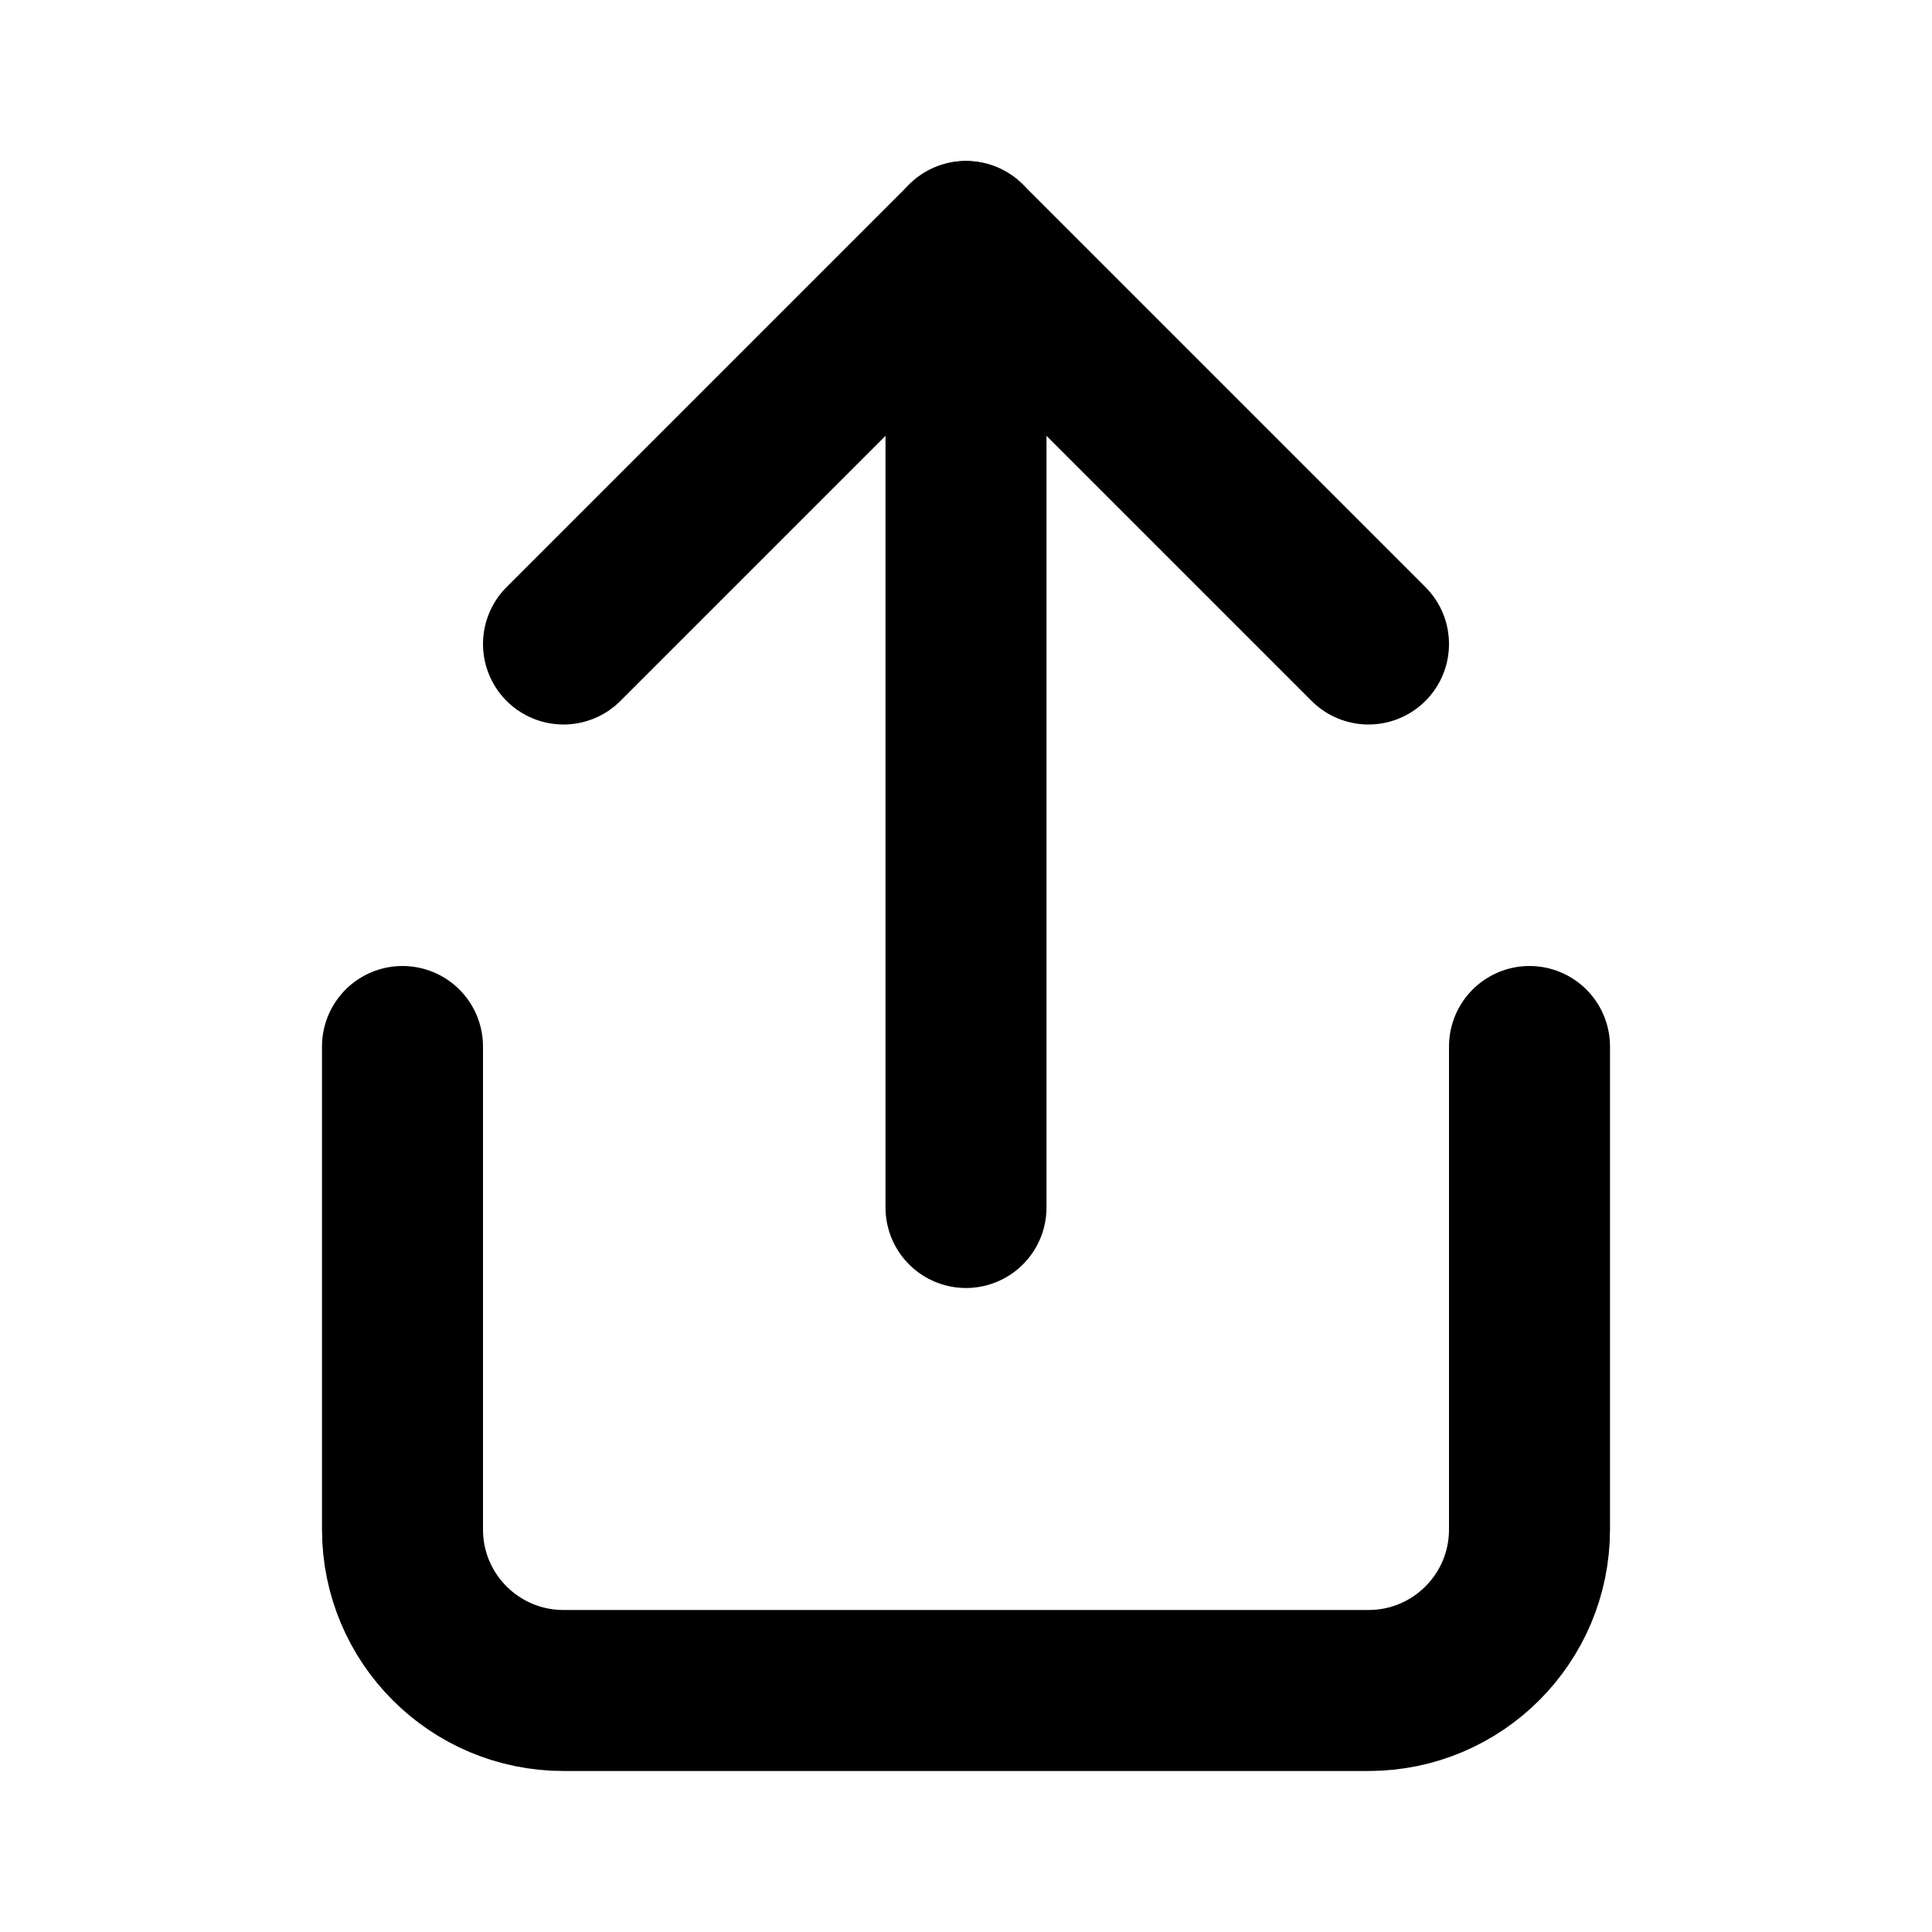
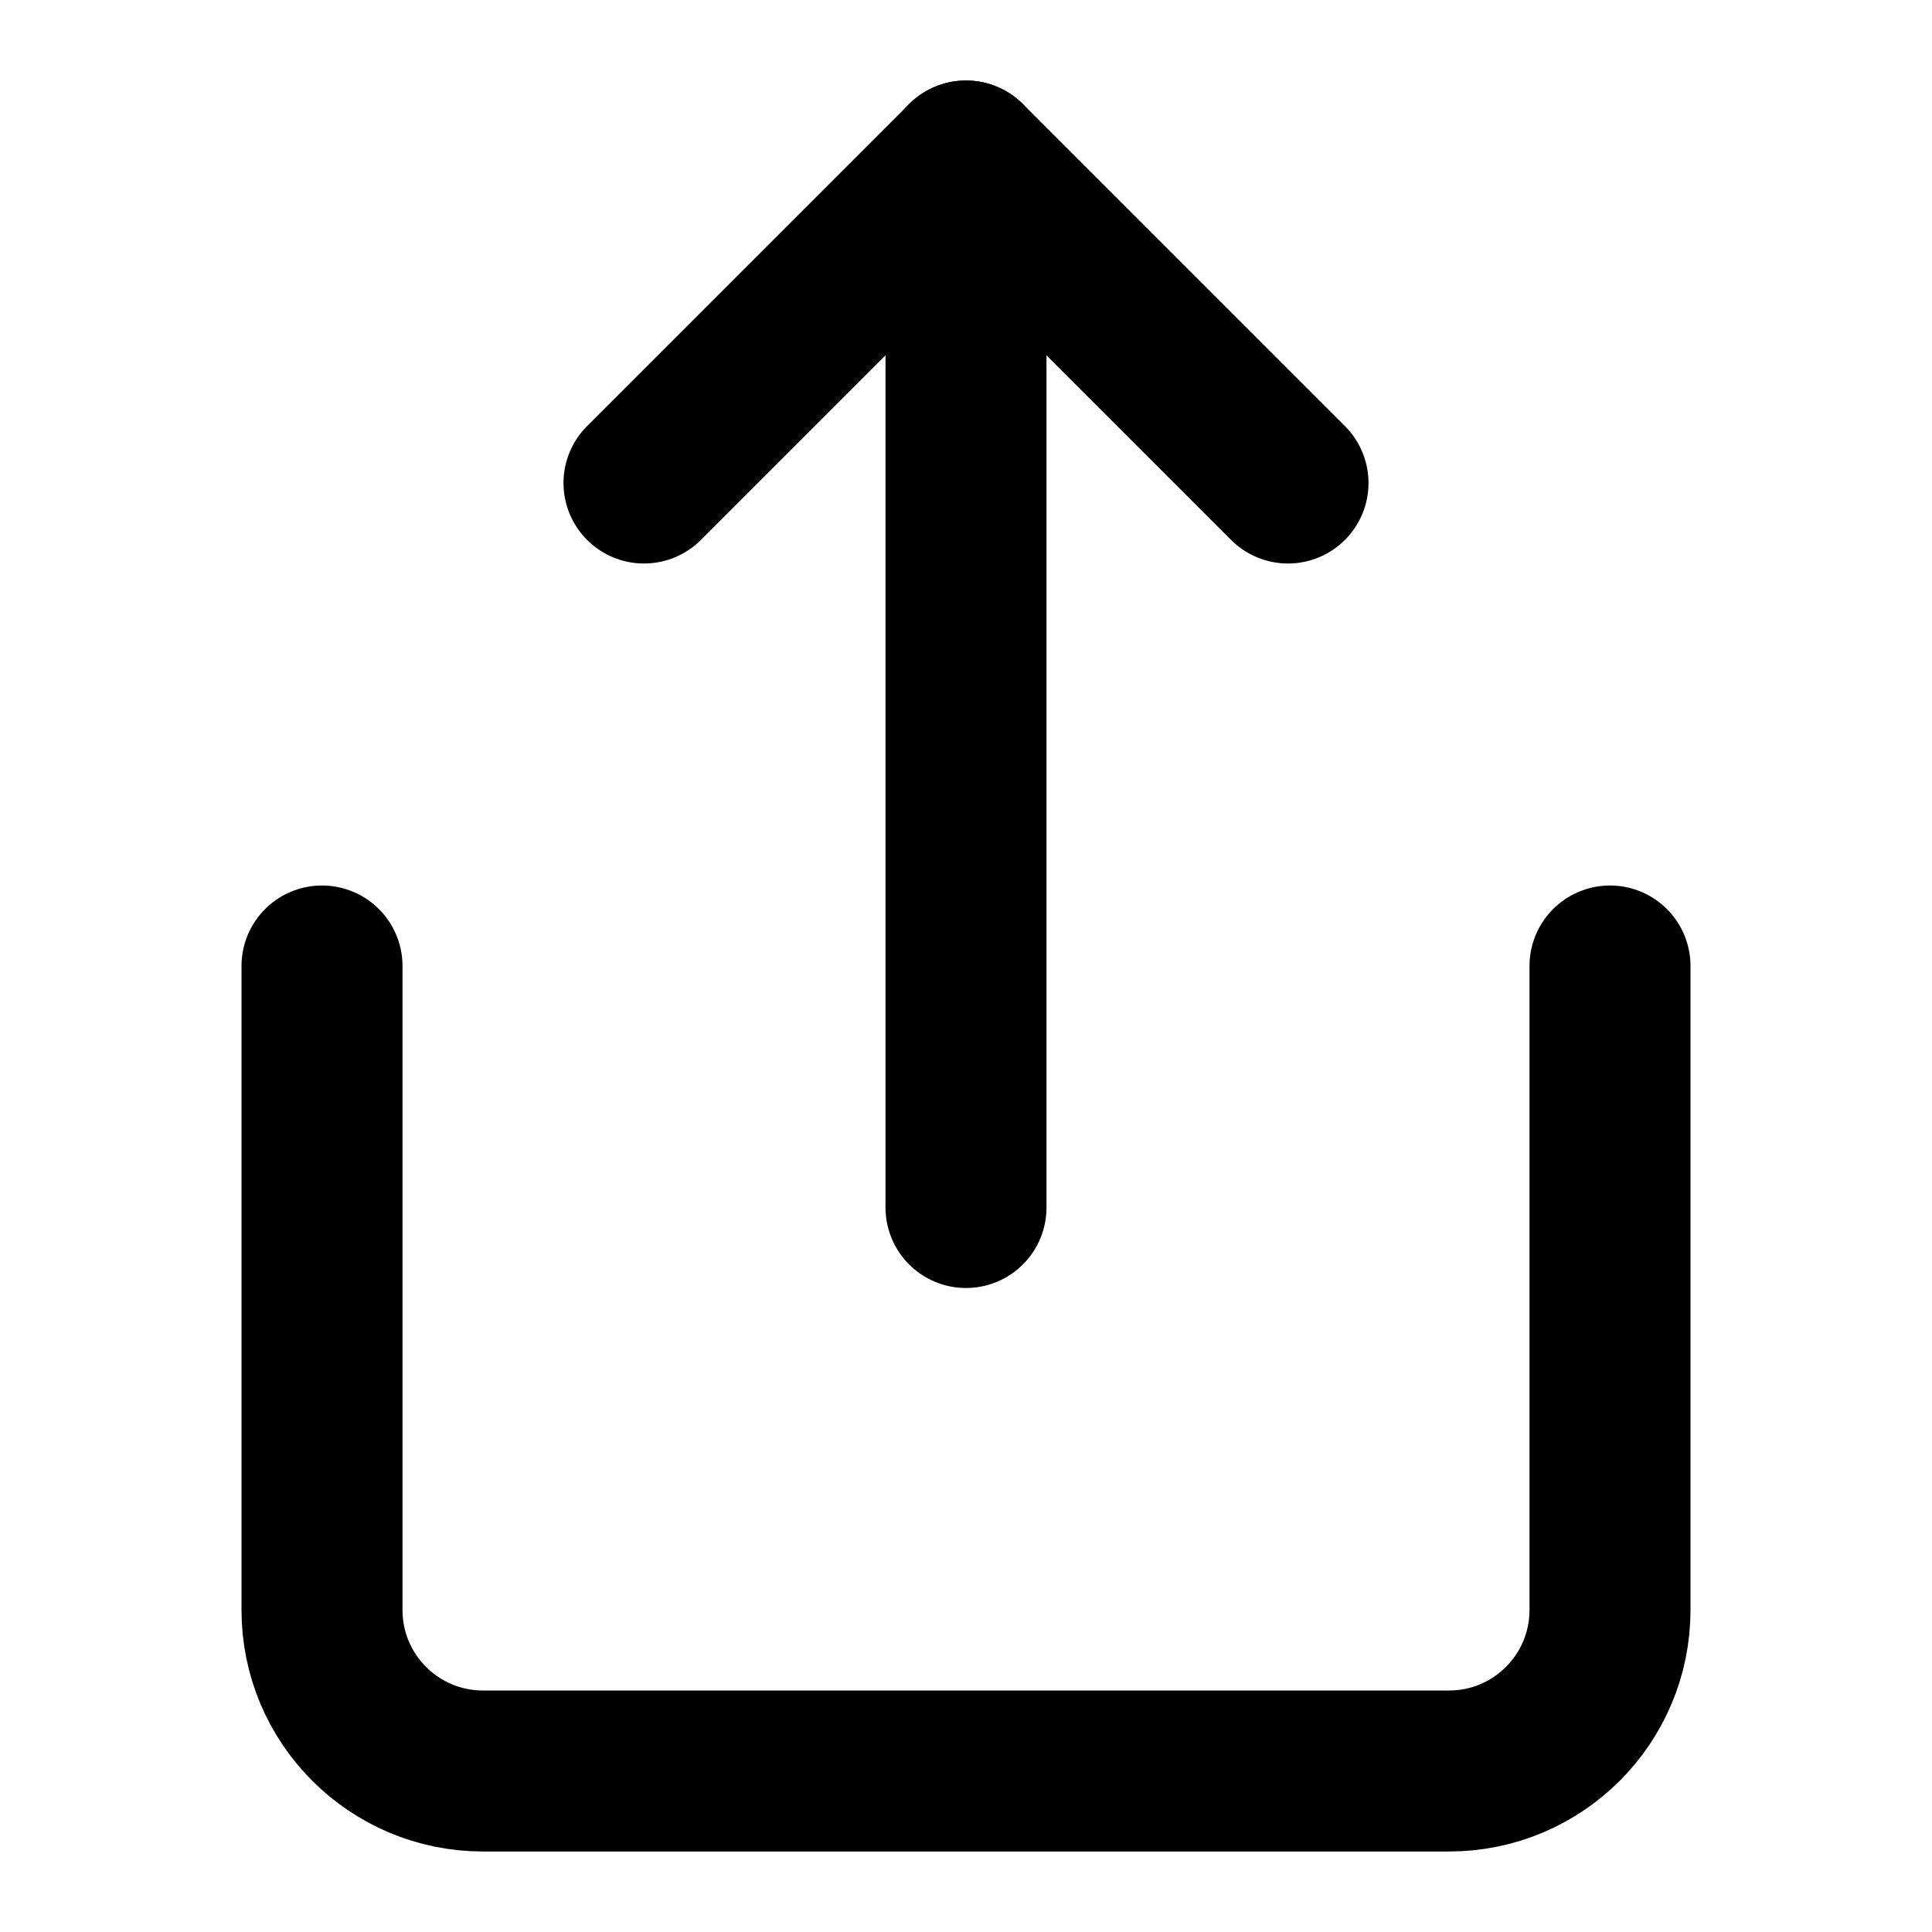
<svg xmlns="http://www.w3.org/2000/svg" width="24" height="24" viewBox="0 0 24 24" fill="none" stroke="currentColor" stroke-width="2" stroke-linecap="round" stroke-linejoin="round">
-   <path d="M12 3v12" />
-   <path d="m7 8 5-5 5 5" />
-   <path d="M5 13v6a2 2 0 0 0 2 2h10a2 2 0 0 0 2-2v-6" />
+   <path d="M12 2v13" />
+   <path d="m16 6-4-4-4 4" />
+   <path d="M4 12v8a2 2 0 0 0 2 2h12a2 2 0 0 0 2-2v-8" />
</svg>
